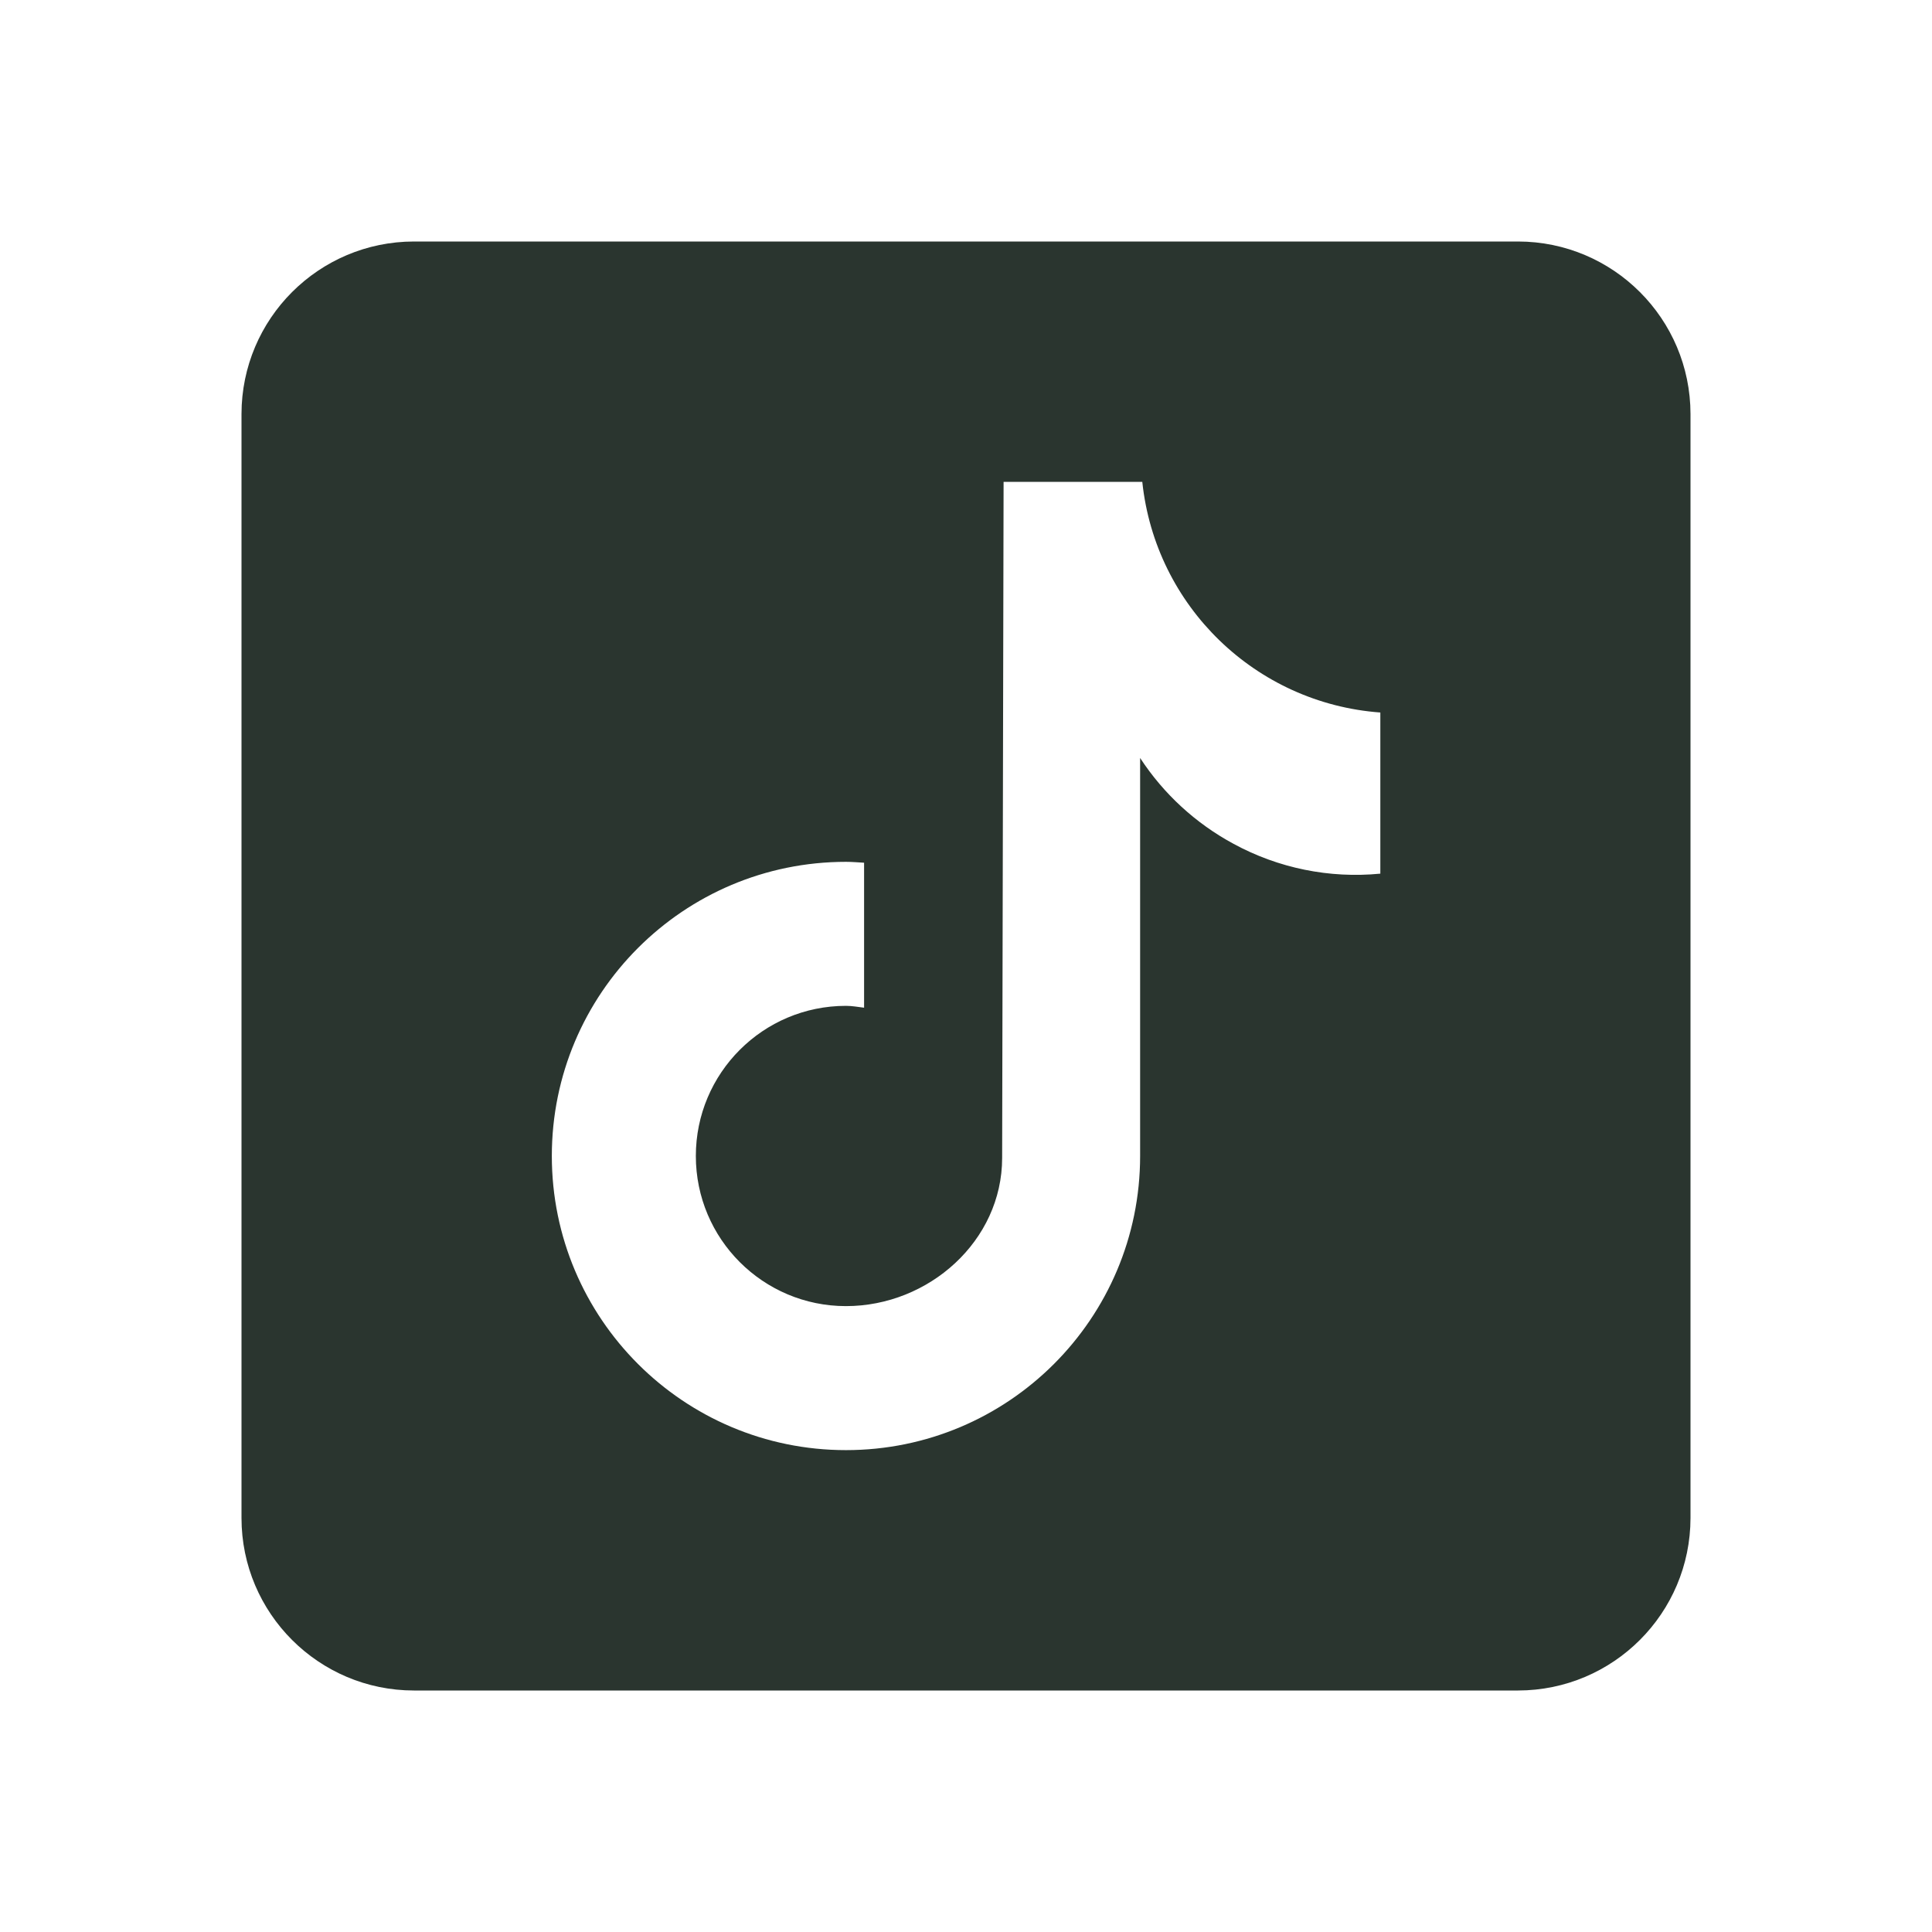
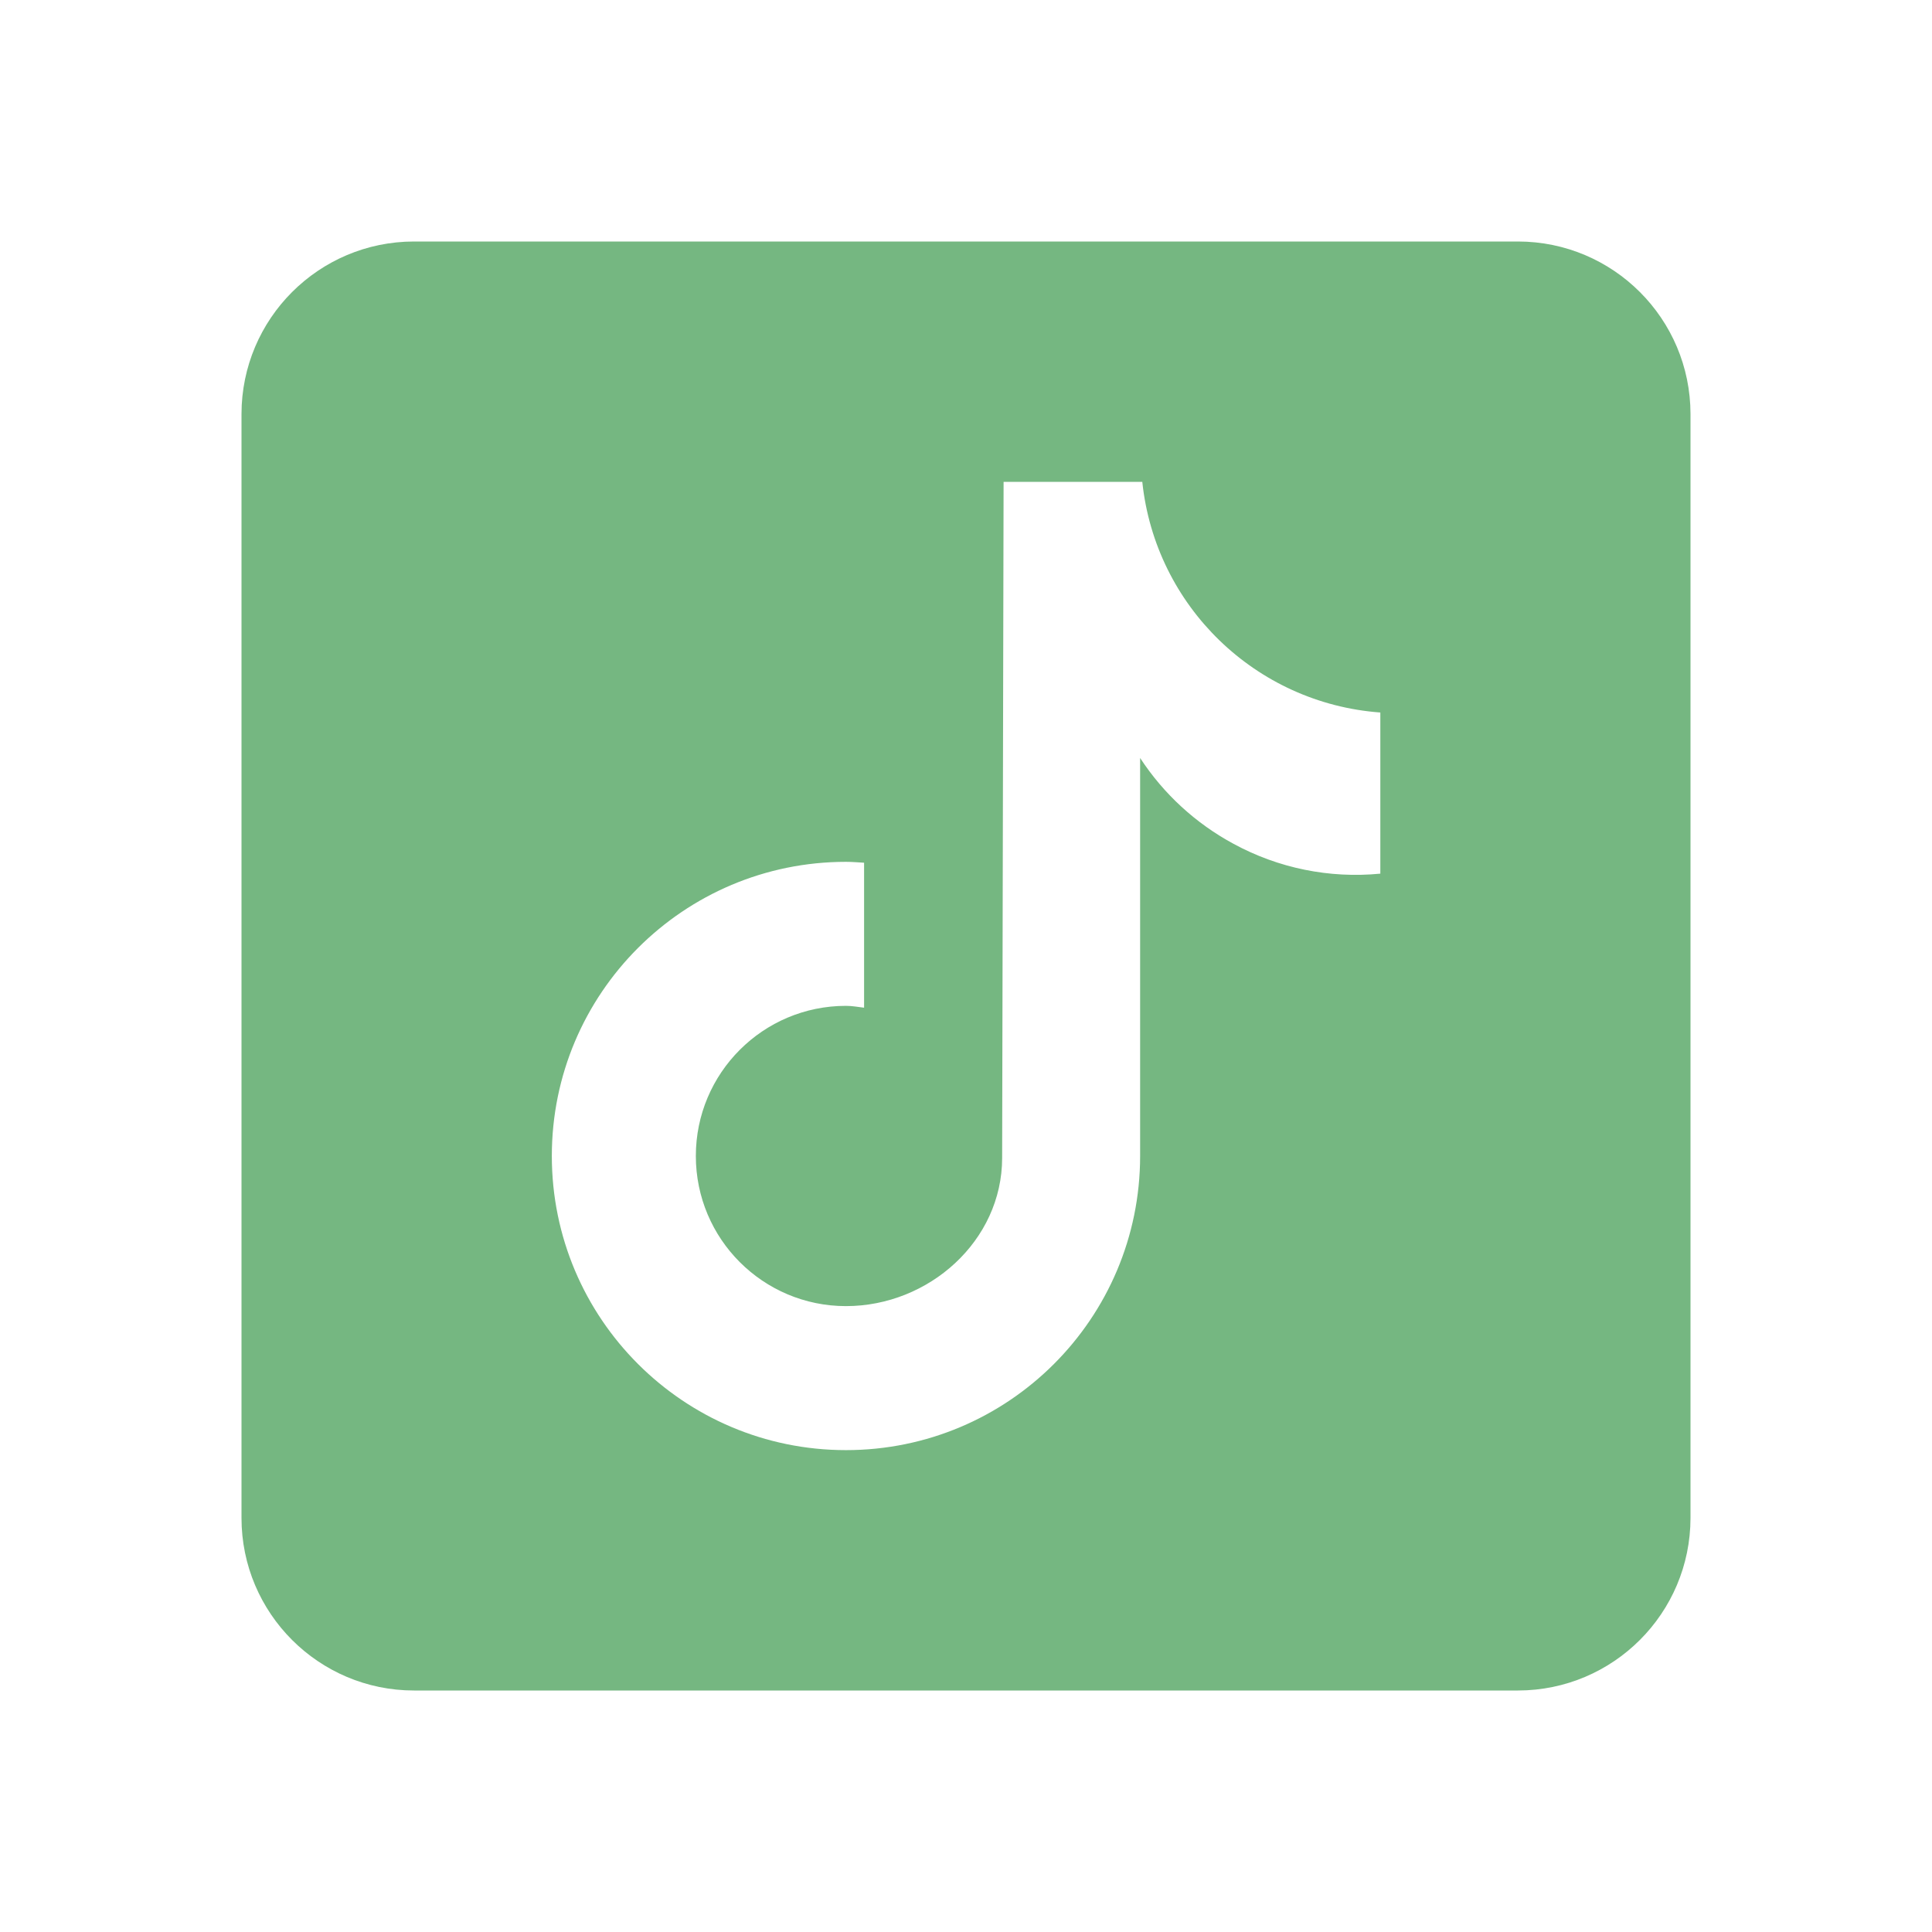
<svg xmlns="http://www.w3.org/2000/svg" width="24" height="24" viewBox="0 0 24 24">
-   <path fill="#2A352F" d="M18.857 3H5.143A2.145 2.145 0 0 0 3 5.143v13.714C3 20.04 3.961 21 5.143 21h13.714A2.145 2.145 0 0 0 21 18.857V5.143A2.145 2.145 0 0 0 18.857 3m-1.712 7.853a3.17 3.17 0 0 1-1.822-.371a3.2 3.2 0 0 1-1.16-1.066v4.944a3.654 3.654 0 1 1-3.654-3.654c.076 0 .15.007.225.011v1.801c-.075-.009-.148-.023-.225-.023a1.865 1.865 0 1 0 0 3.73c1.03 0 1.94-.811 1.94-1.841l.018-8.398h1.723a3.21 3.21 0 0 0 2.957 2.865v2.002" />
+   <path fill="#75B781" d="M18.857 3H5.143A2.145 2.145 0 0 0 3 5.143v13.714C3 20.04 3.961 21 5.143 21h13.714A2.145 2.145 0 0 0 21 18.857V5.143A2.145 2.145 0 0 0 18.857 3m-1.712 7.853a3.17 3.17 0 0 1-1.822-.371a3.2 3.2 0 0 1-1.16-1.066v4.944a3.654 3.654 0 1 1-3.654-3.654c.076 0 .15.007.225.011v1.801c-.075-.009-.148-.023-.225-.023a1.865 1.865 0 1 0 0 3.73c1.03 0 1.94-.811 1.94-1.841l.018-8.398h1.723a3.21 3.21 0 0 0 2.957 2.865v2.002" />
</svg>
